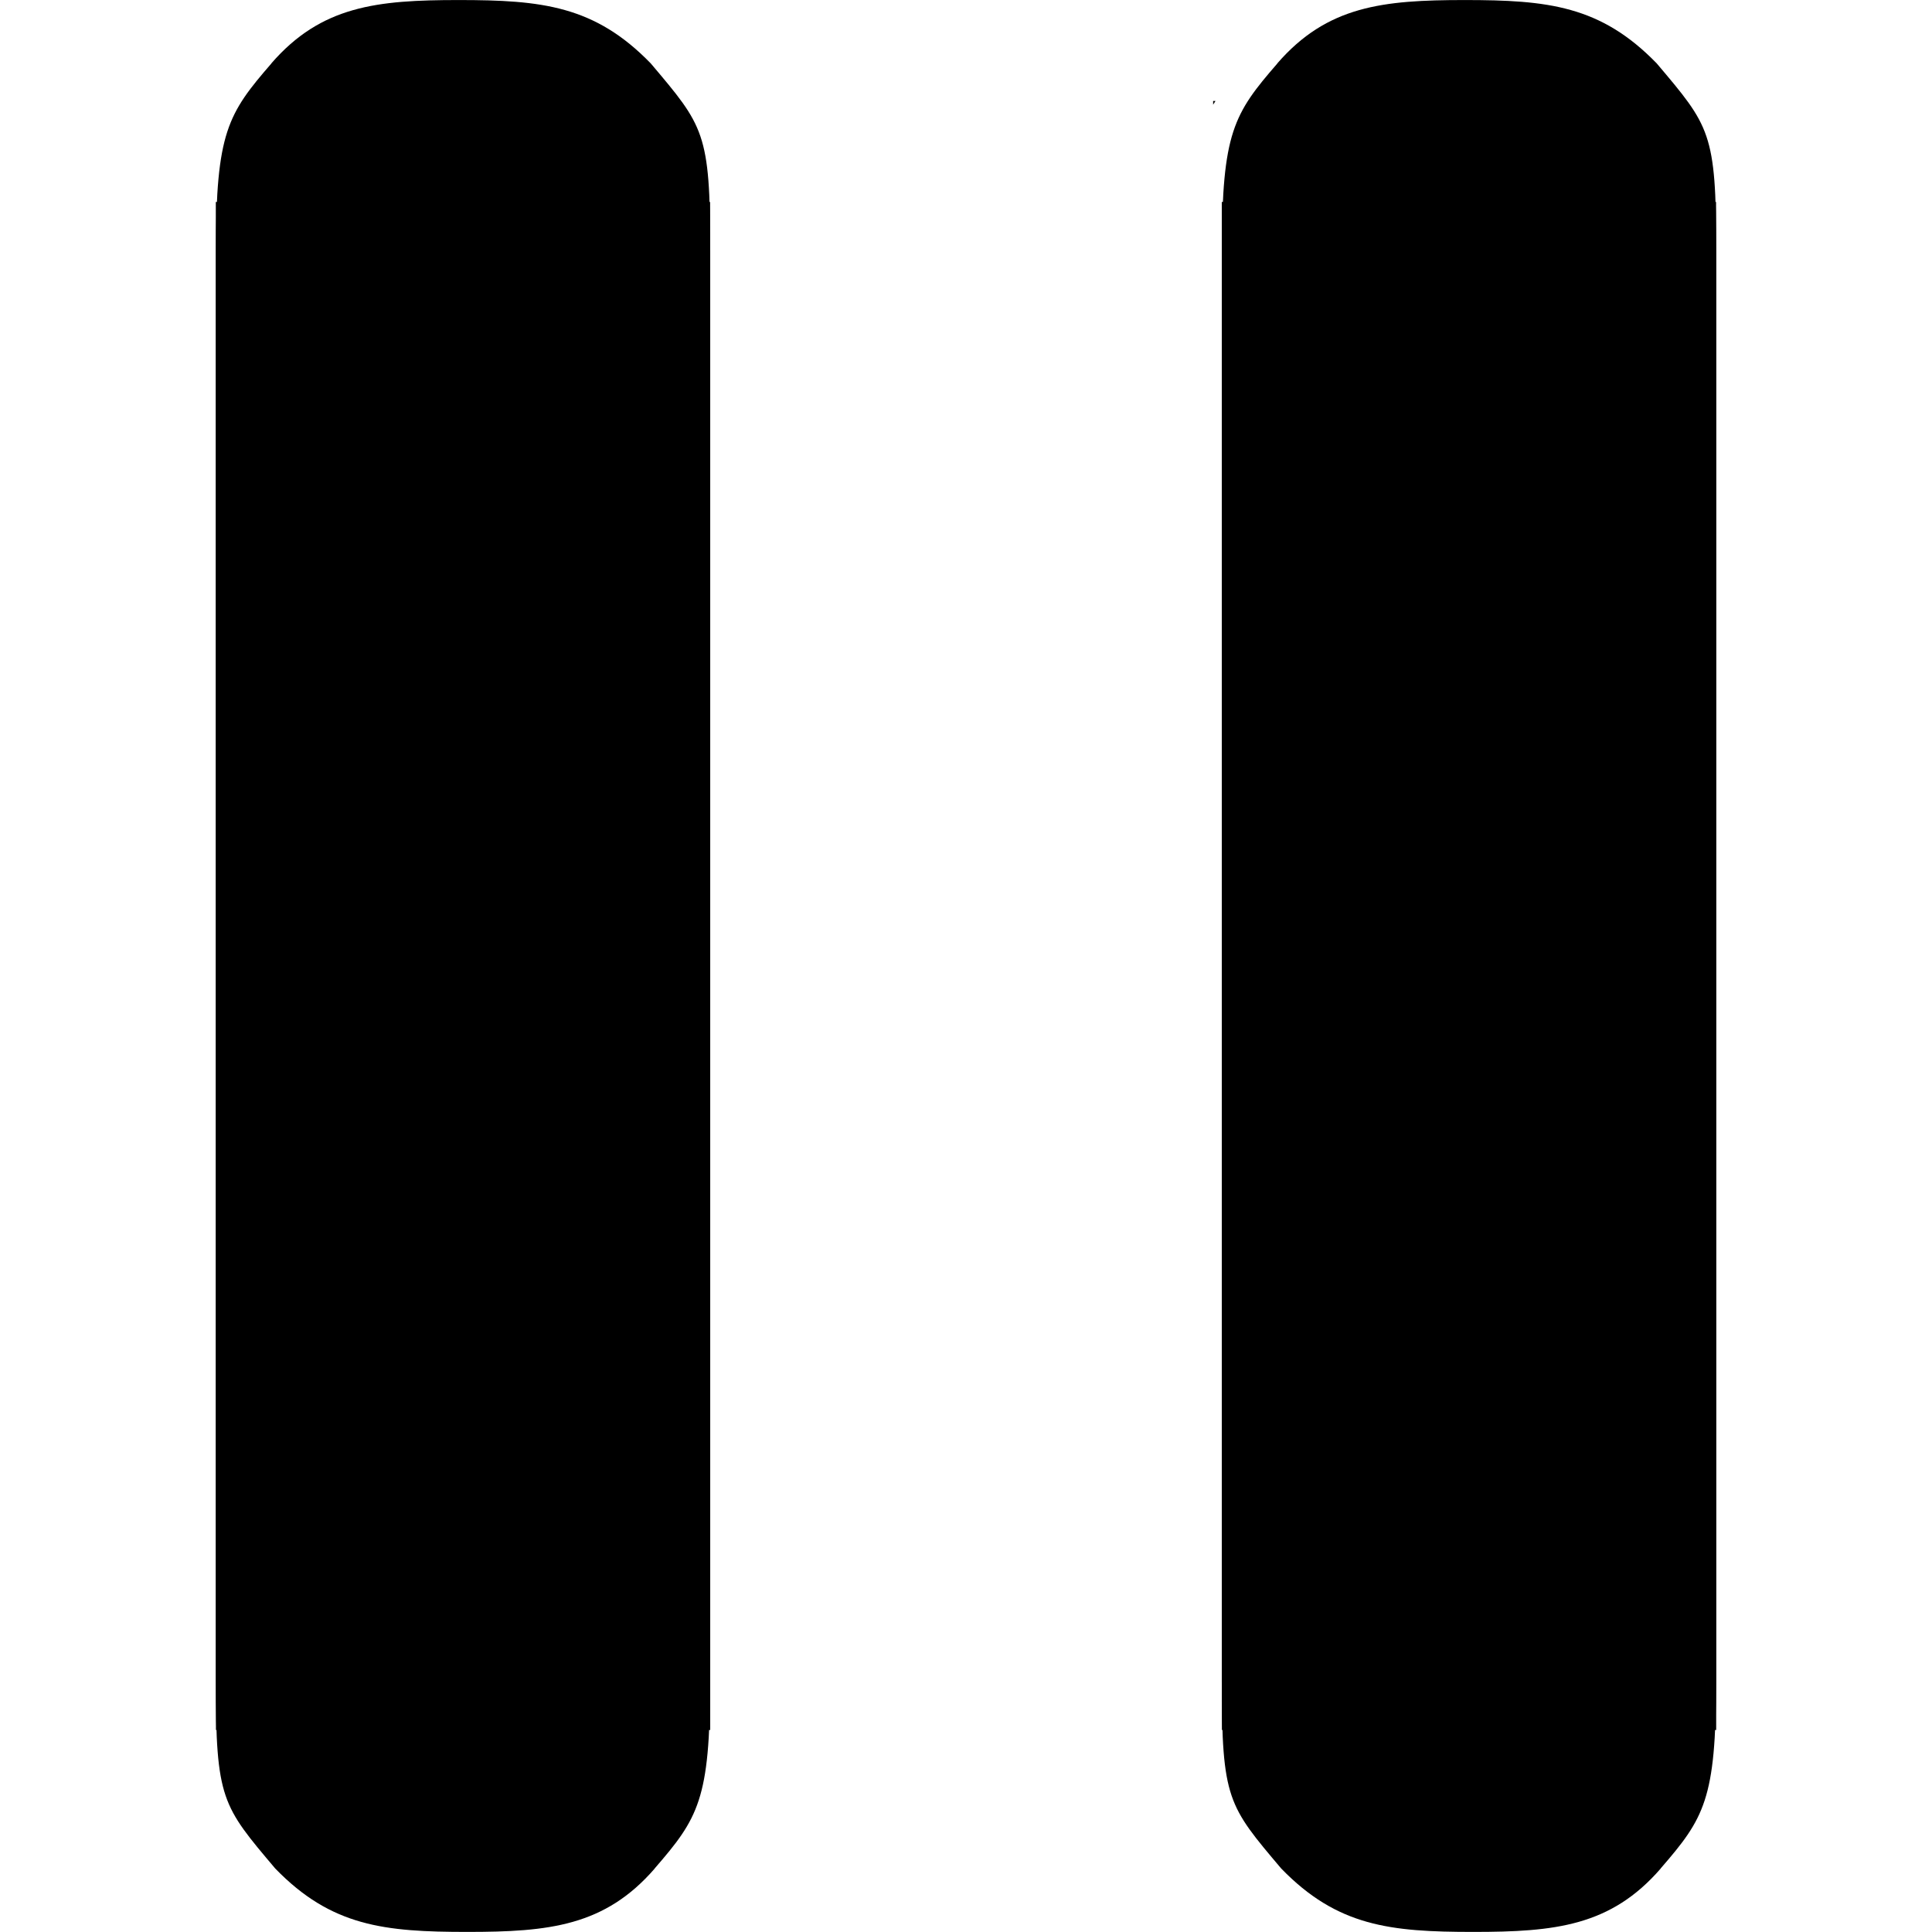
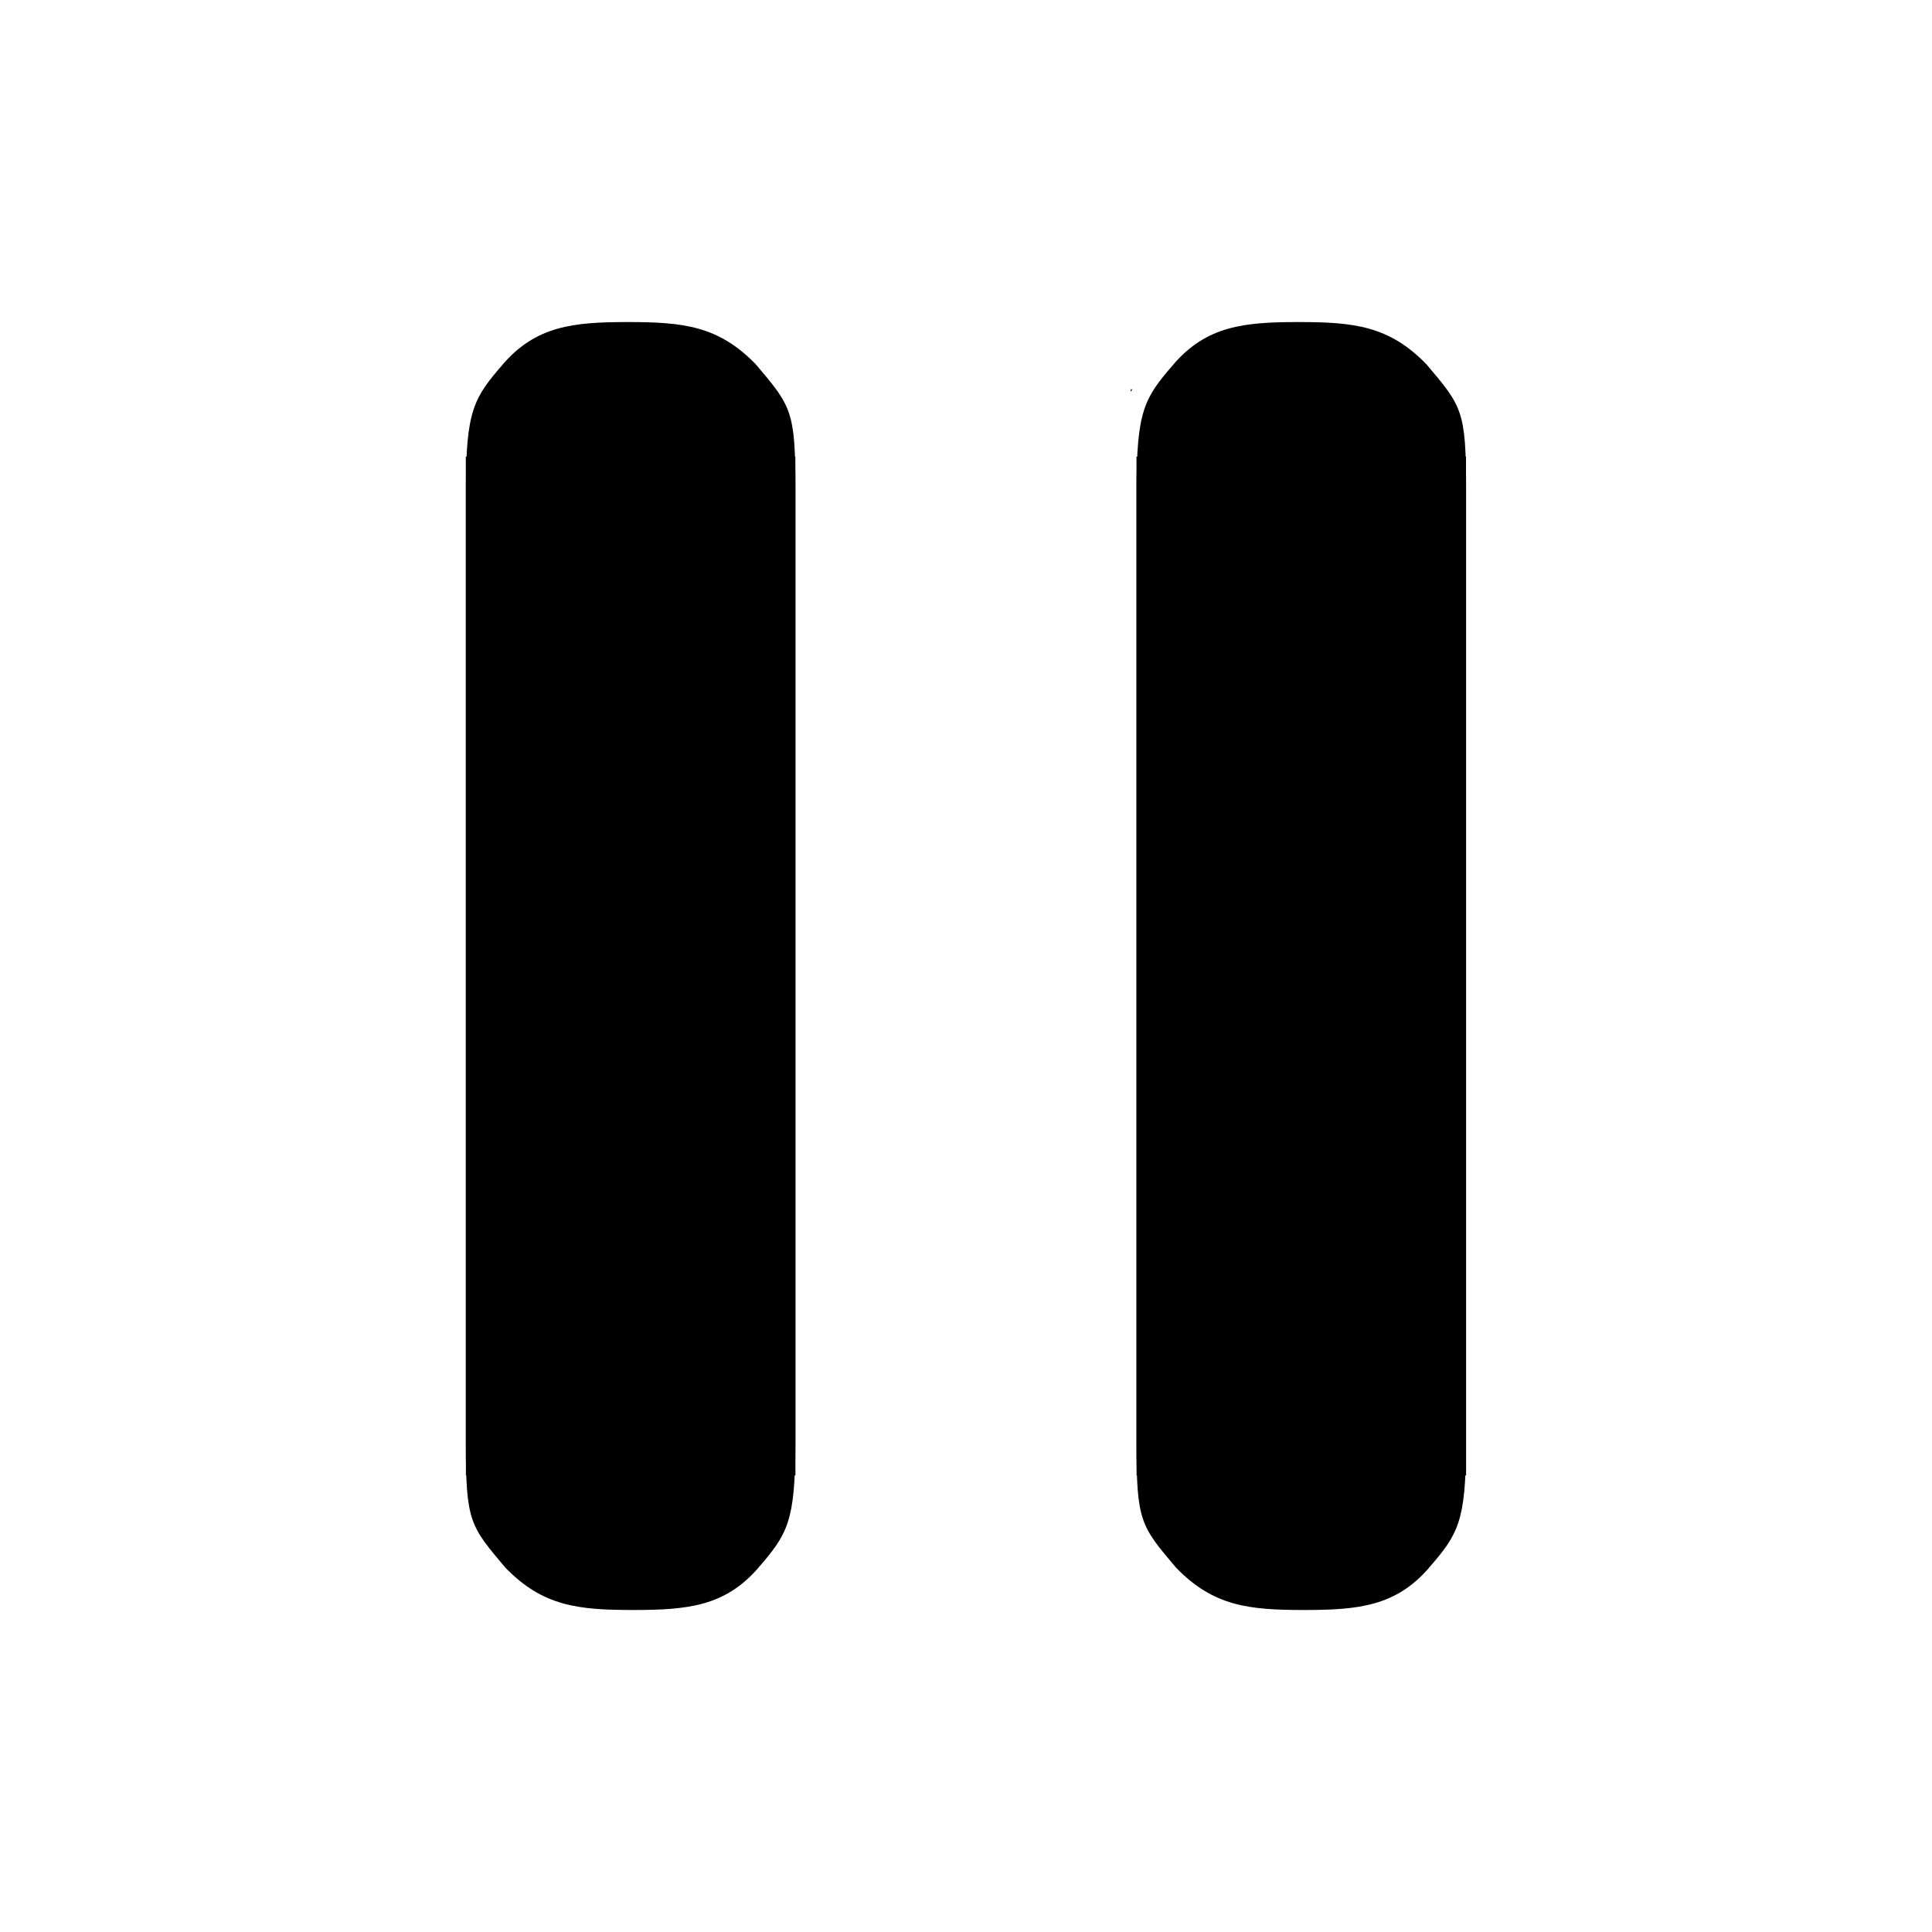
- <svg xmlns="http://www.w3.org/2000/svg" version="1.1" width="24" height="24" viewBox="0,0,12.141,15.635">
+ <svg xmlns="http://www.w3.org/2000/svg" version="1.1" width="24" height="24" viewBox="-3.035,-3.909,18.212,23.452">
  <g transform="translate(-233.9295,-172.1827)">
    <g fill="#000000" stroke="none" stroke-miterlimit="10">
      <path d="" />
      <g>
        <path d="M242,173h0.019c-0.006,0.01 -0.012,0.02 -0.019,0.03z" />
        <path d="M234.378,172.696c0.404,-0.466 0.855,-0.513 1.516,-0.513c0.672,0 1.101,0.045 1.555,0.513c0.43,0.509 0.481,0.559 0.481,1.518c0,2.328 0,11.969 0,11.969h-4c0,0 0,-9.641 0,-11.969c0,-0.959 0.096,-1.111 0.449,-1.518z" />
        <path d="M237.481,187.304c-0.404,0.466 -0.855,0.513 -1.516,0.513c-0.672,0 -1.101,-0.045 -1.555,-0.513c-0.43,-0.509 -0.481,-0.559 -0.481,-1.518c0,-2.328 0,-11.969 0,-11.969h4c0,0 0,9.641 0,11.969c0,0.959 -0.096,1.111 -0.449,1.518z" />
        <path d="M242.519,172.696c0.404,-0.466 0.855,-0.513 1.516,-0.513c0.672,0 1.101,0.045 1.555,0.513c0.43,0.509 0.481,0.559 0.481,1.518c0,2.328 0,11.969 0,11.969h-4c0,0 0,-9.641 0,-11.969c0,-0.959 0.096,-1.111 0.449,-1.518z" />
        <path d="M245.622,187.304c-0.404,0.466 -0.855,0.513 -1.516,0.513c-0.672,0 -1.101,-0.045 -1.555,-0.513c-0.43,-0.509 -0.481,-0.559 -0.481,-1.518c0,-2.328 0,-11.969 0,-11.969h4c0,0 0,9.641 0,11.969c0,0.959 -0.096,1.111 -0.449,1.518z" />
      </g>
    </g>
  </g>
</svg>
